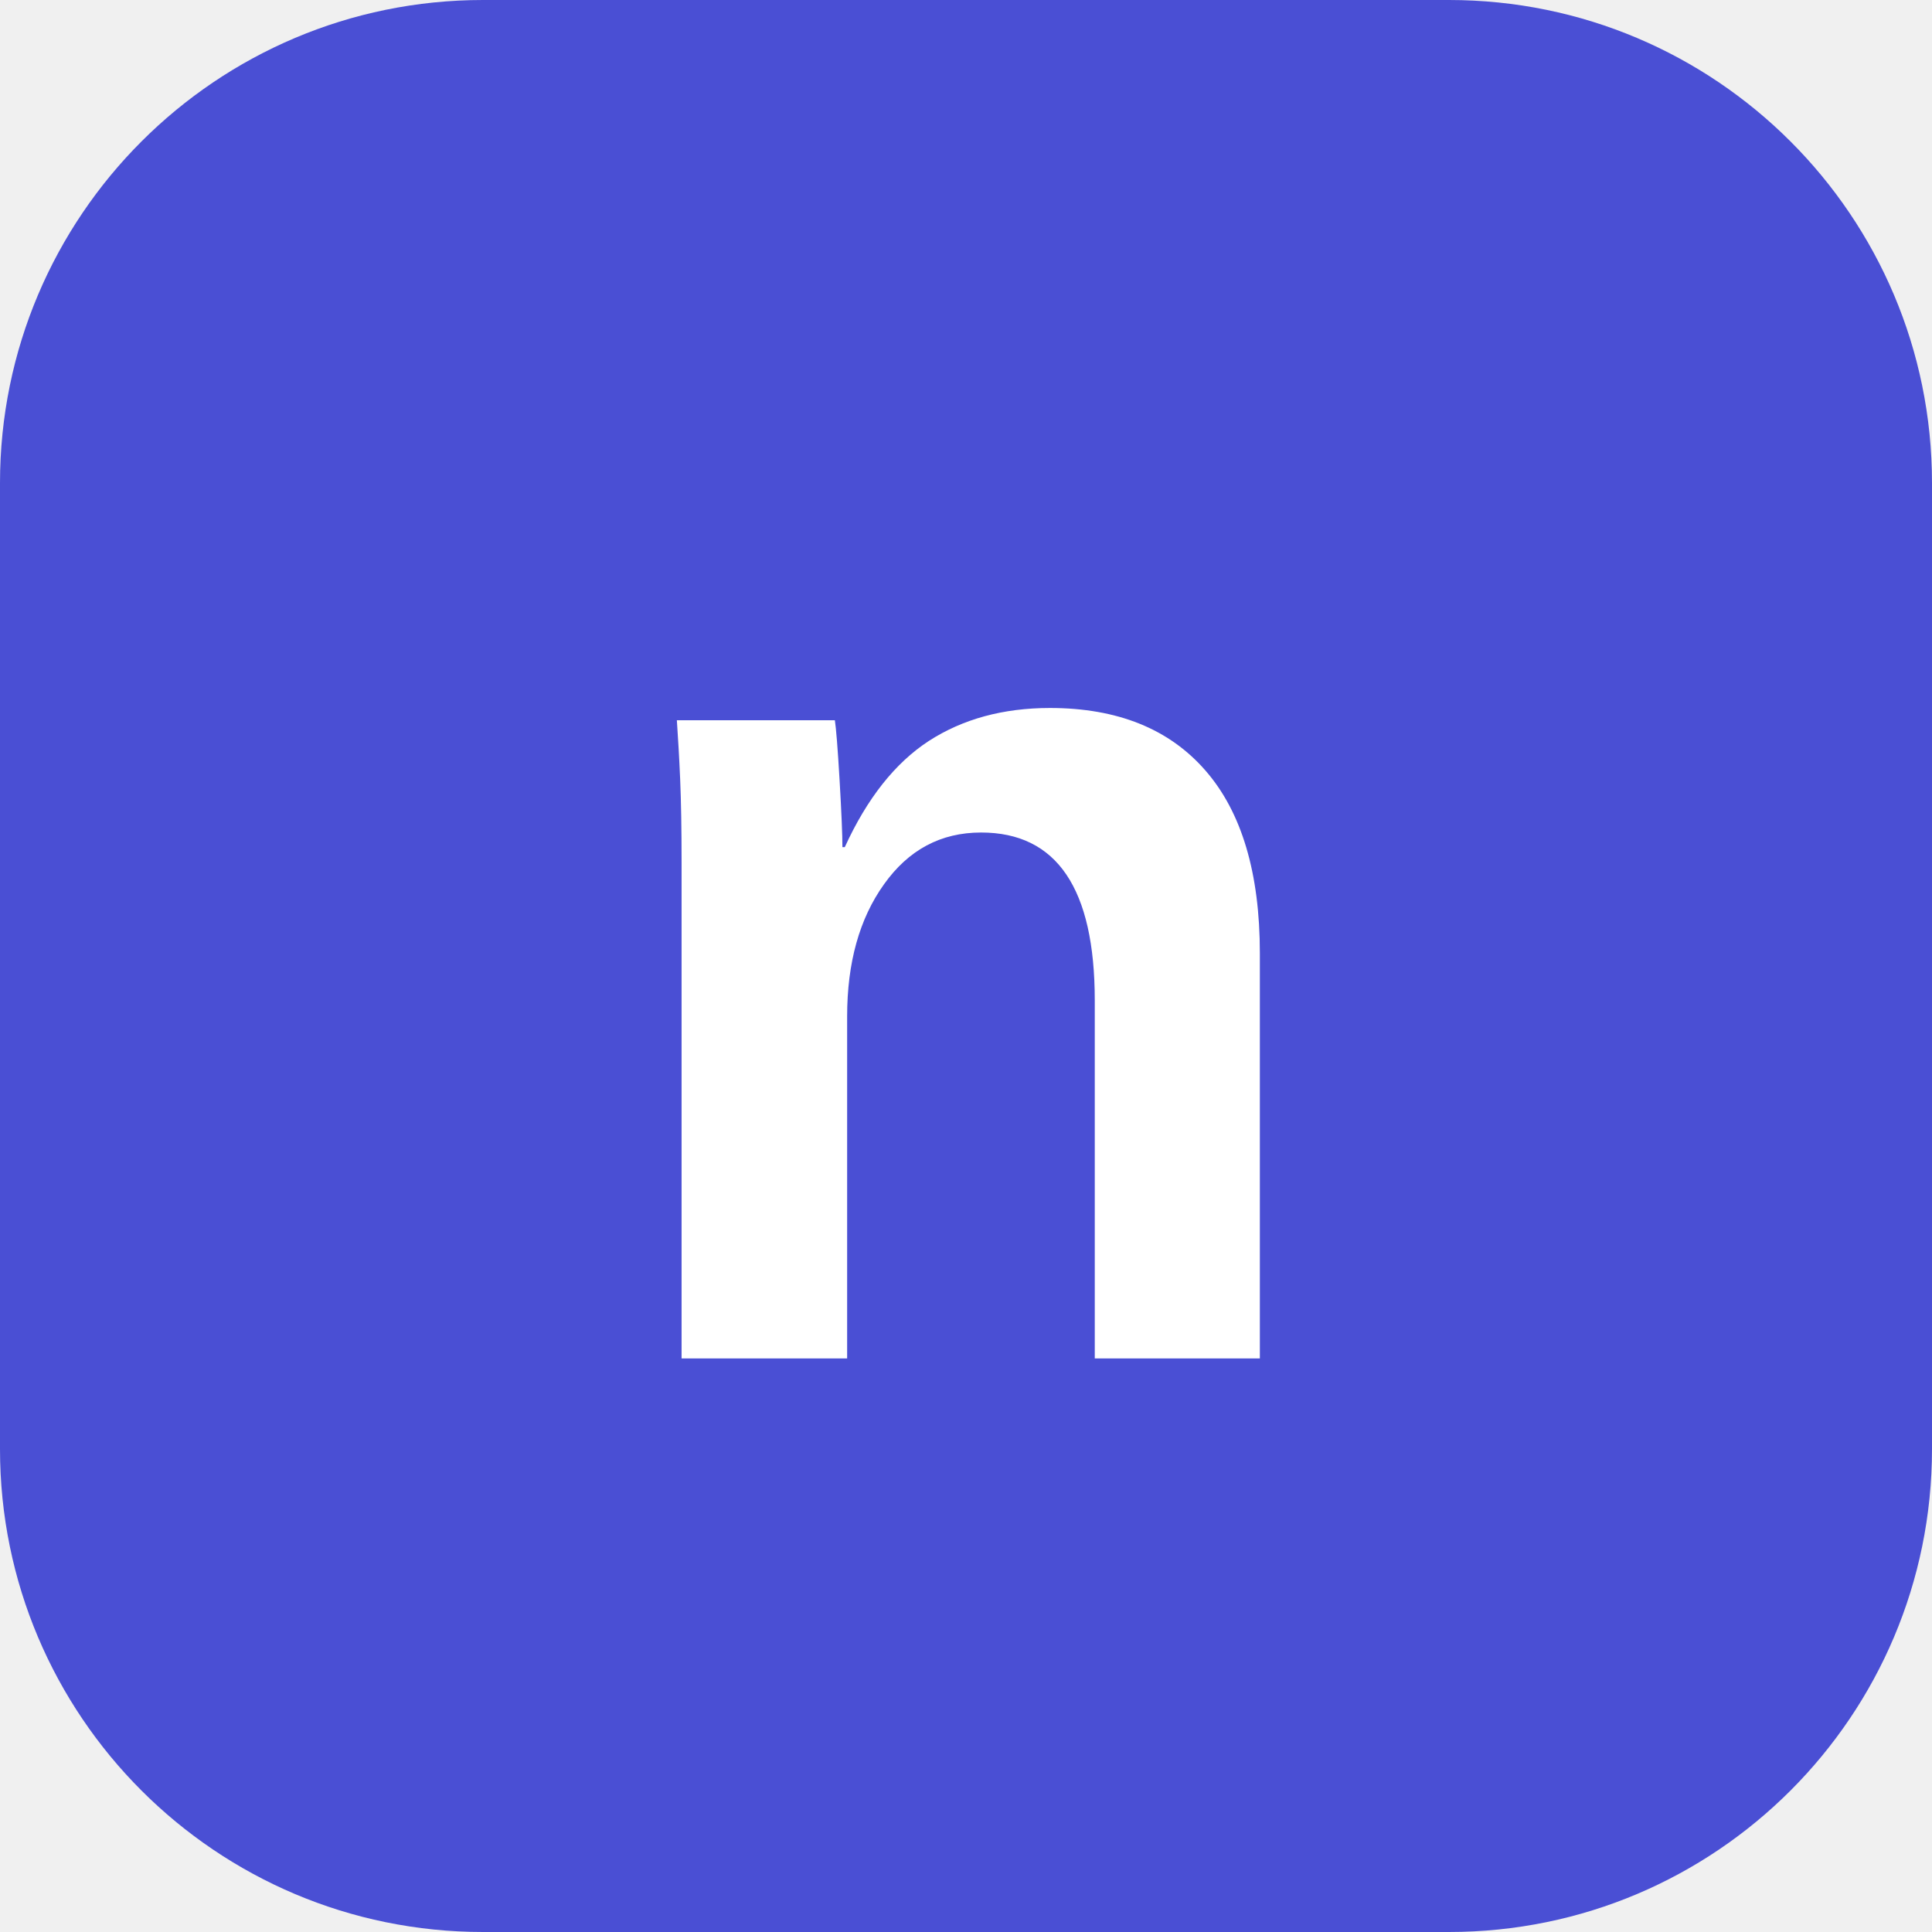
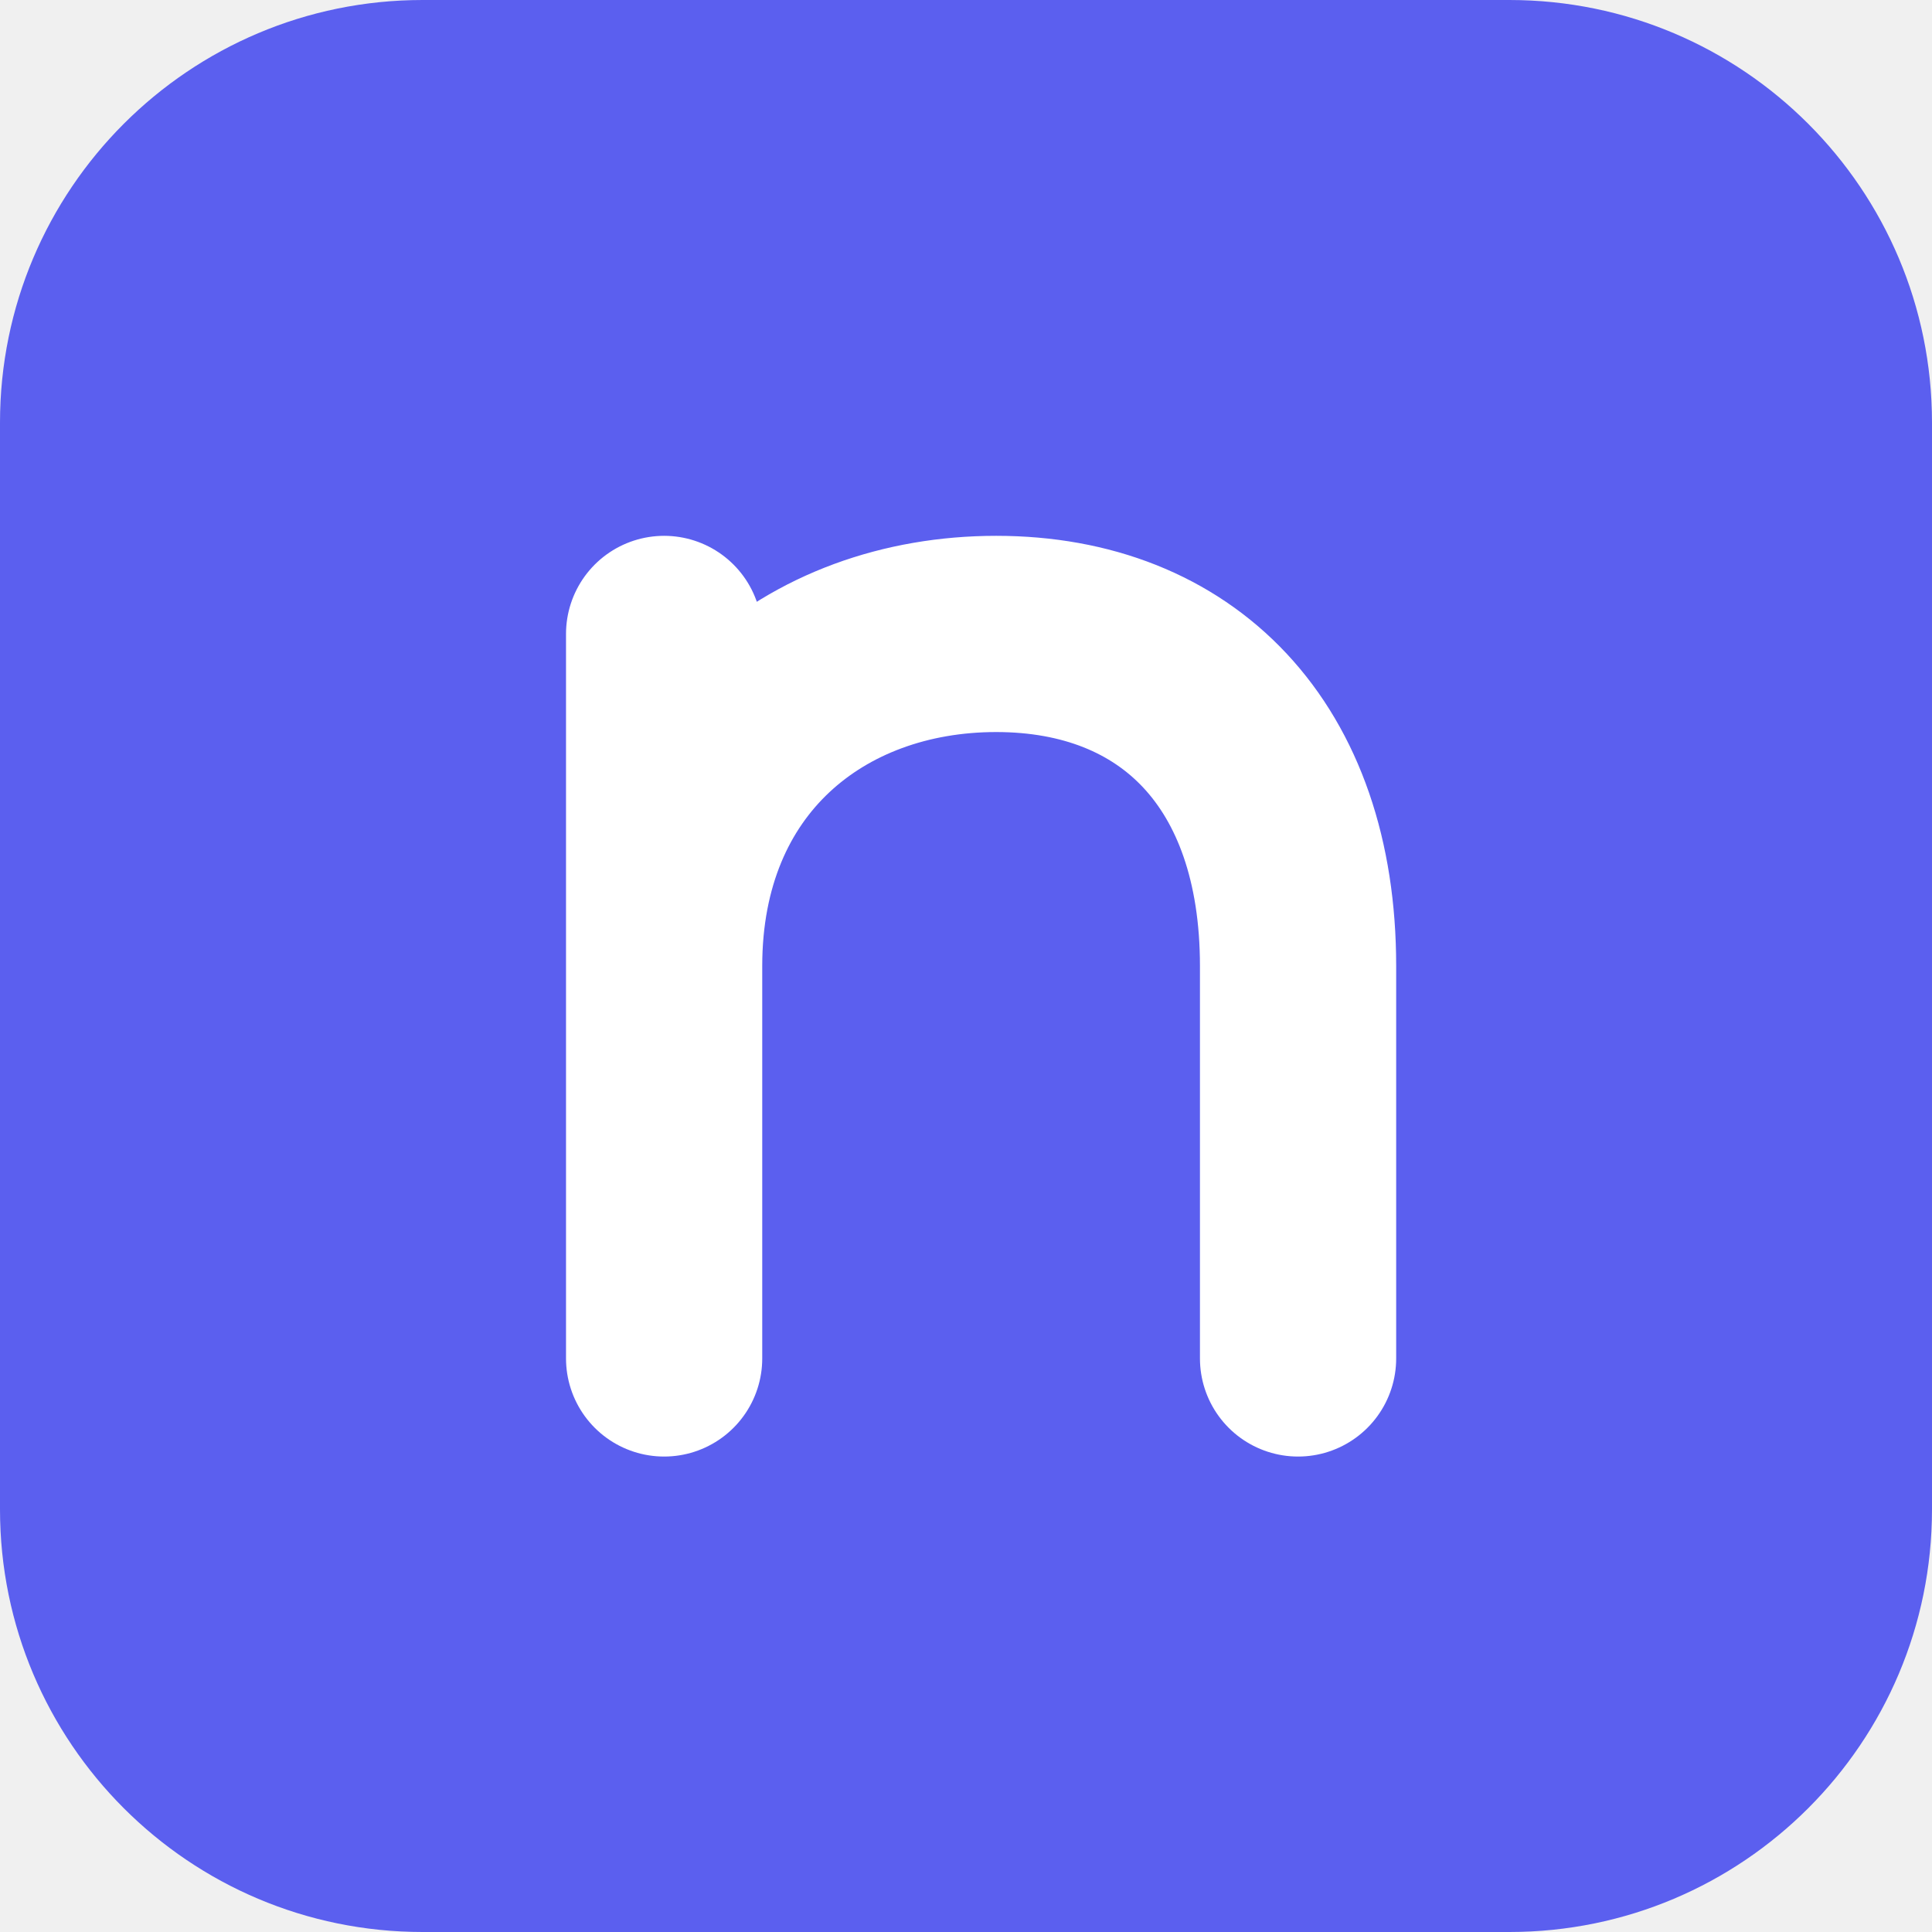
<svg xmlns="http://www.w3.org/2000/svg" viewBox="0 0 64 64">
-   <rect width="64" height="64" rx="16" fill="#4a4fd4" />
-   <text x="32" y="45" text-anchor="middle" font-family="Arial, Helvetica, sans-serif" font-size="40" font-weight="700" fill="#fff">n</text>
+   <rect width="64" height="64" rx="14" fill="#5B5FEF" />
+   <path d="M22 45V21M22 32c0-7 5-11 11-11s10 4 10 11v13" fill="none" stroke="#fff" stroke-width="6.5" stroke-linecap="round" stroke-linejoin="round" />
</svg>
